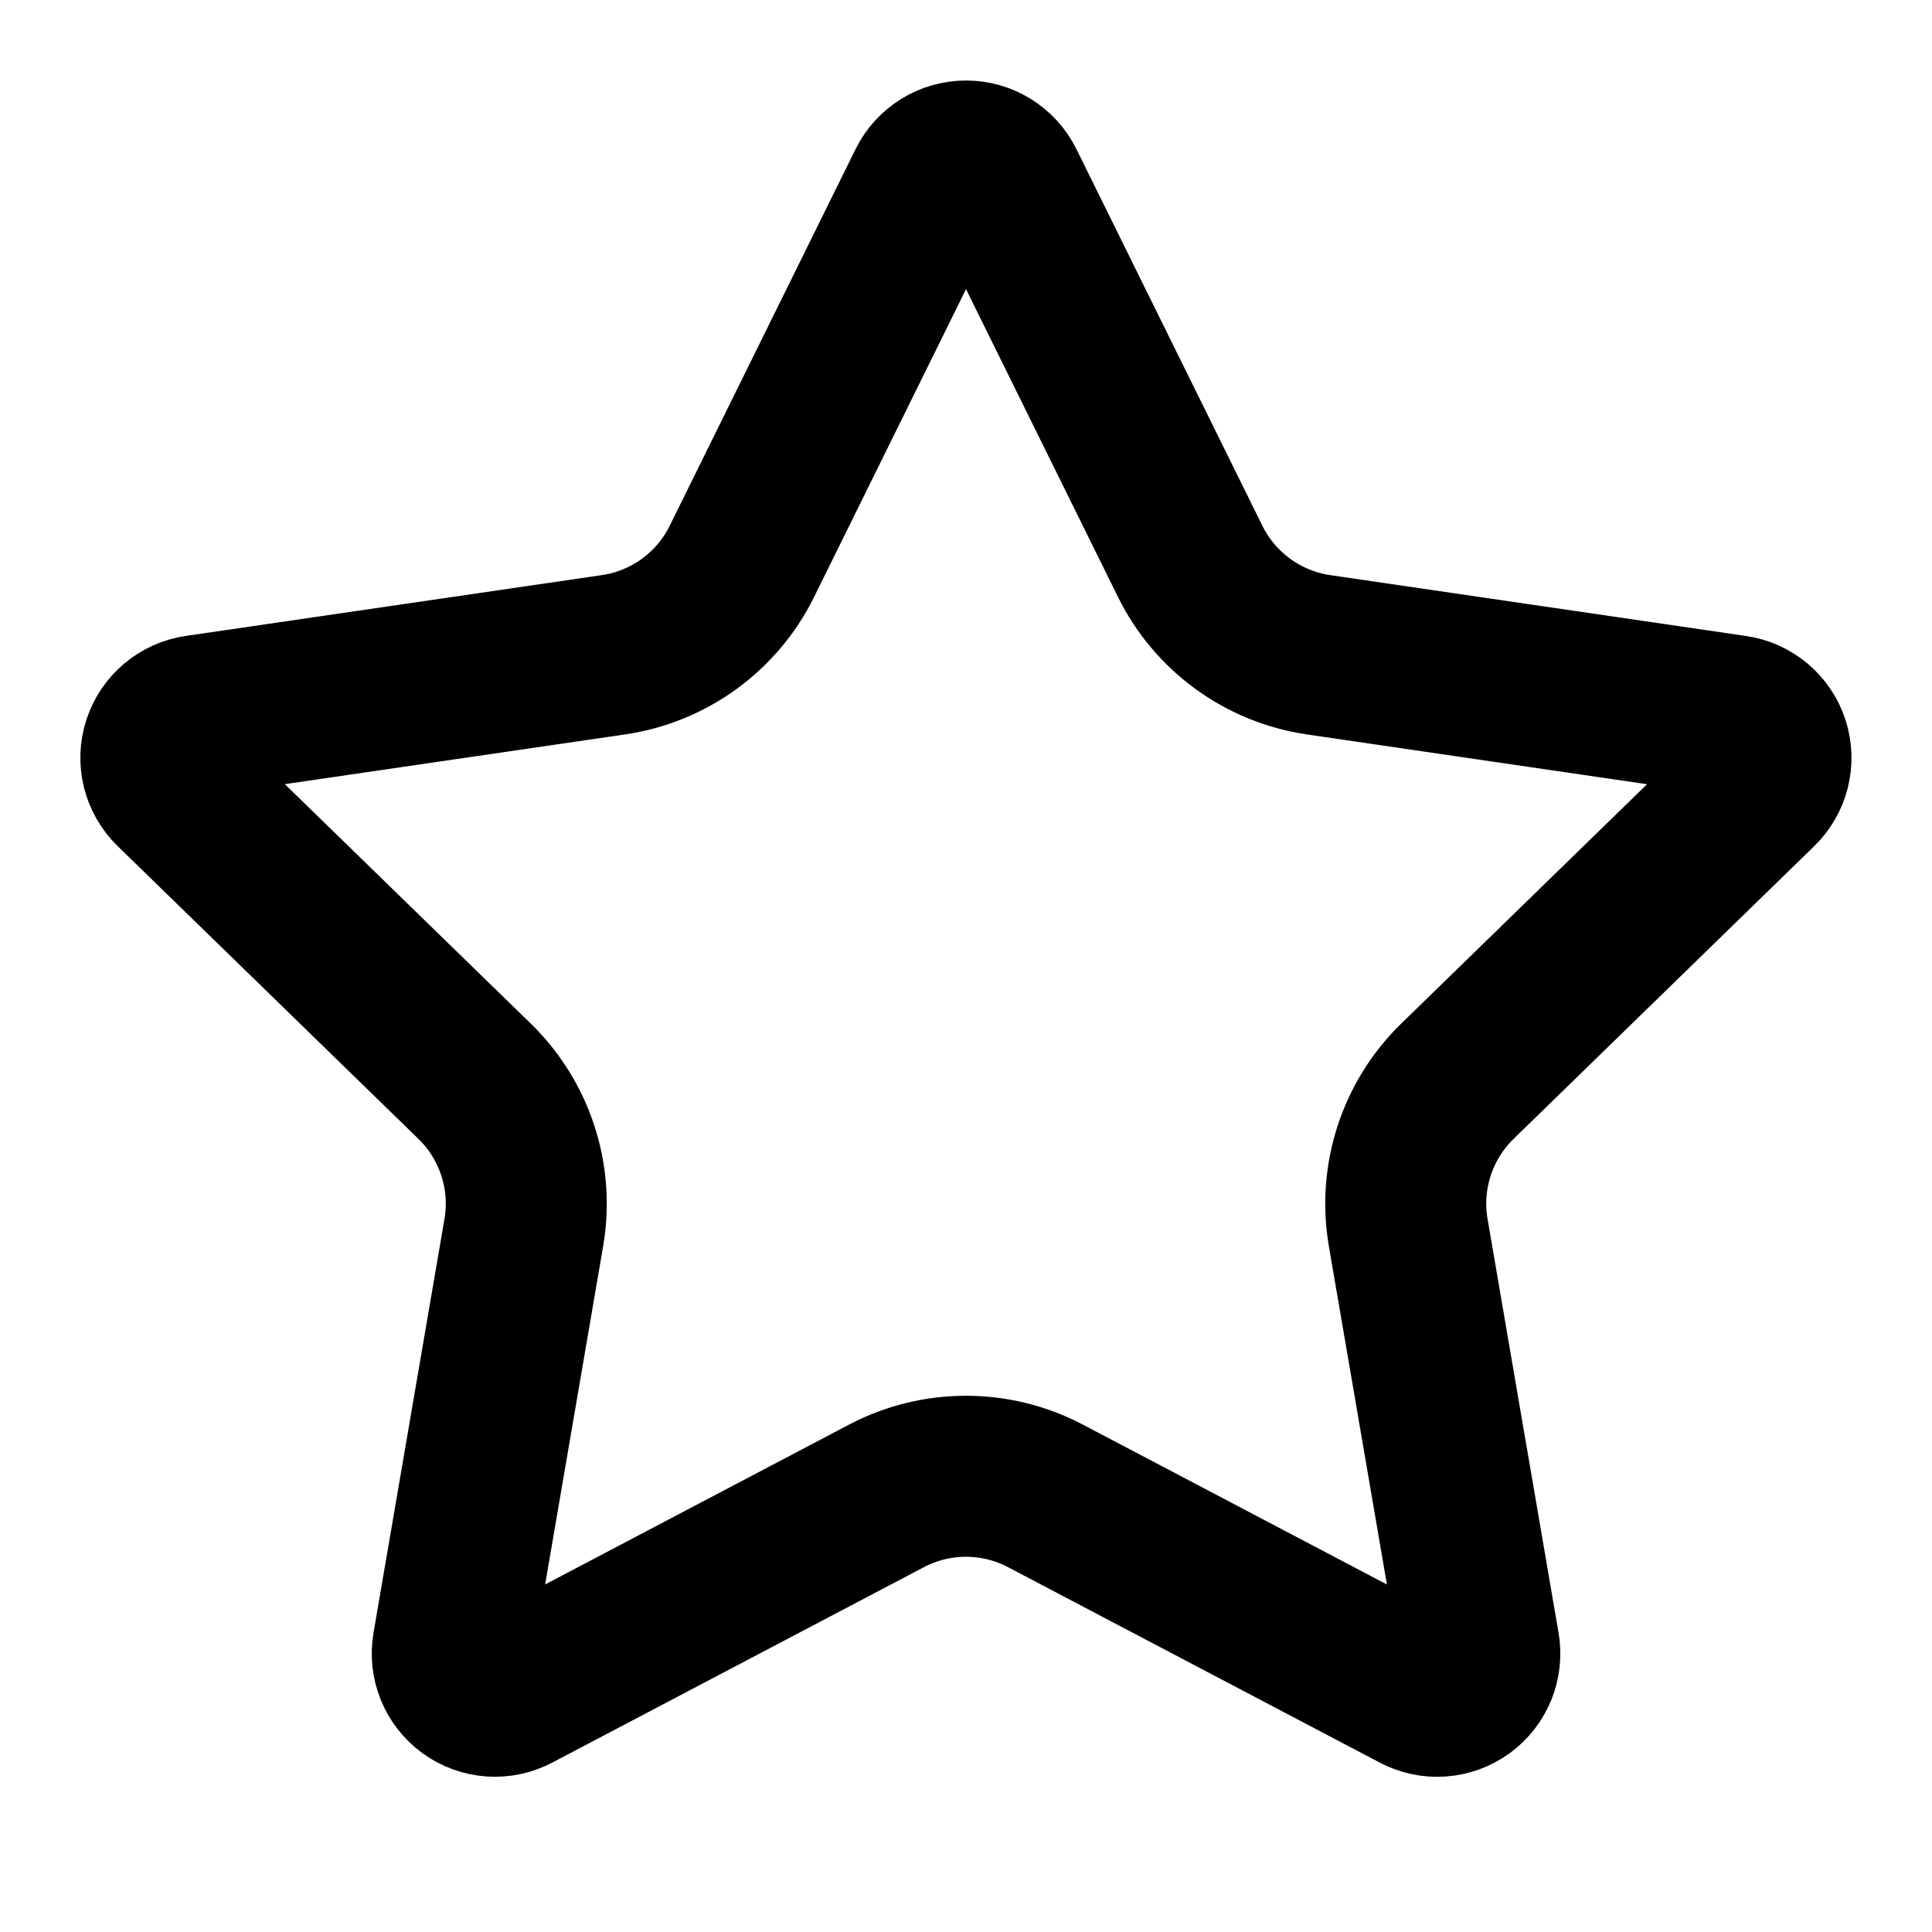
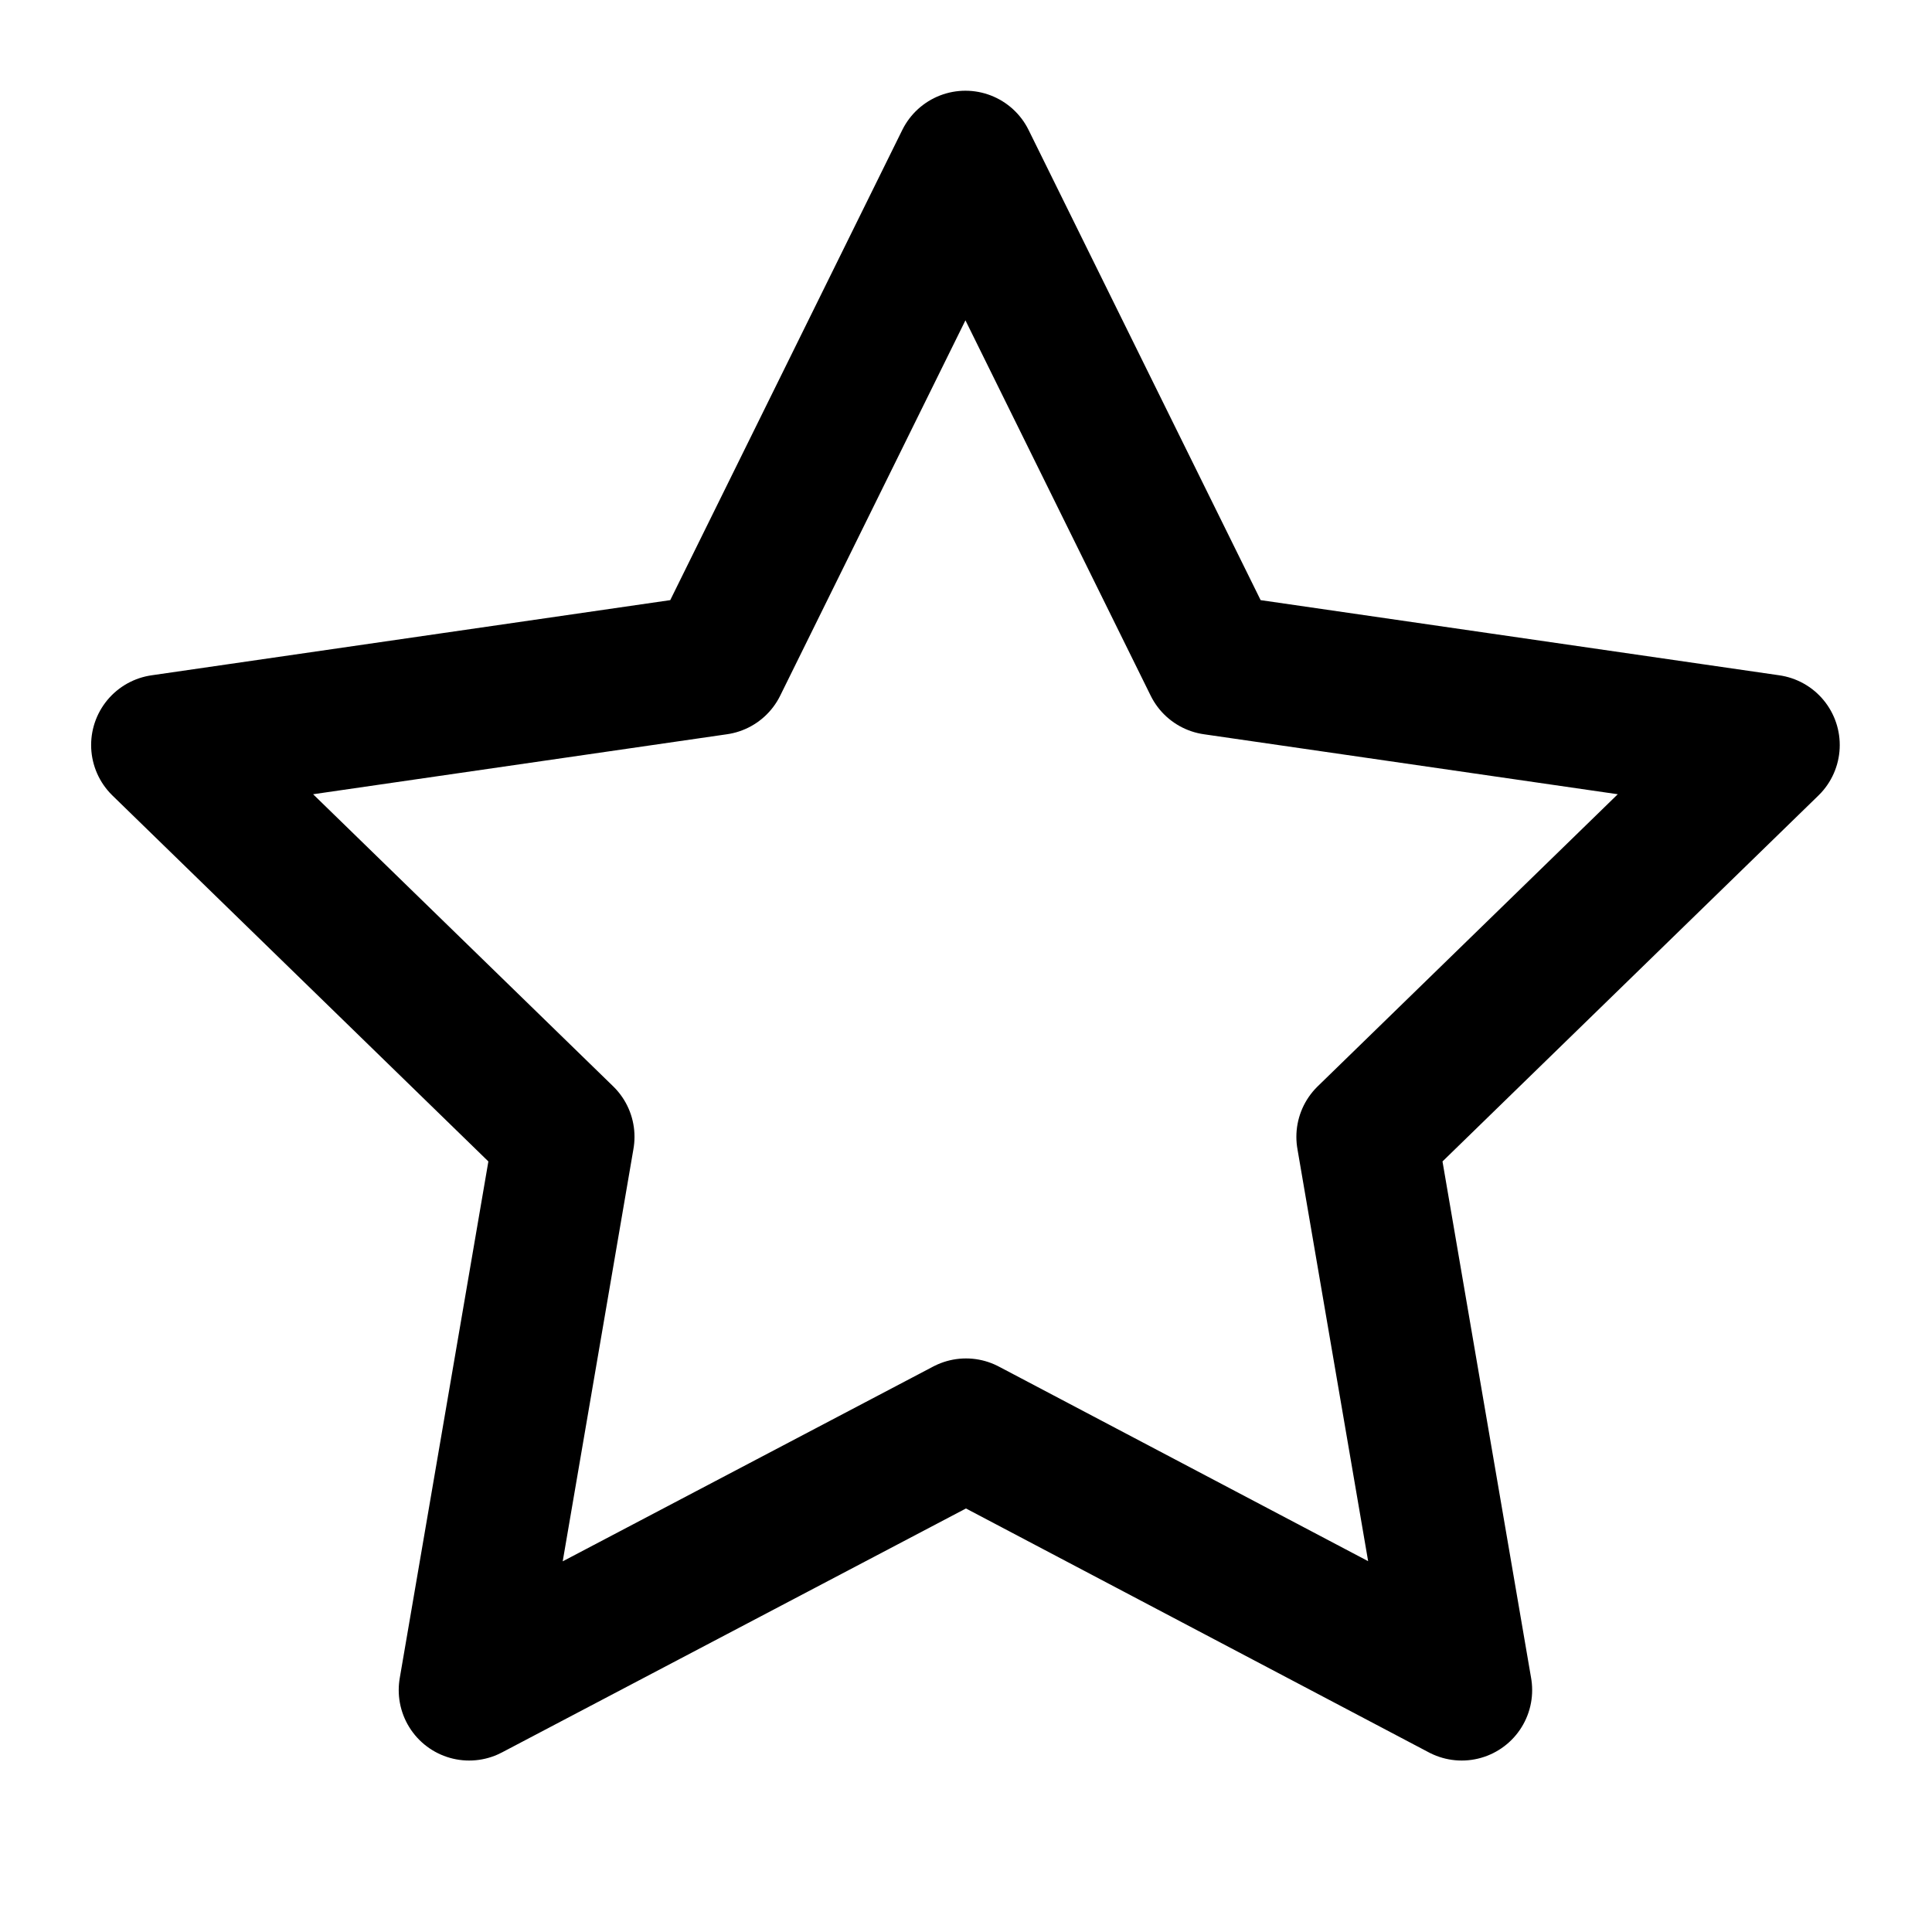
- <svg xmlns="http://www.w3.org/2000/svg" width="24" height="24" viewBox="0 0 24 24" fill="none" stroke="currentColor" stroke-width="2" stroke-linecap="round" stroke-linejoin="round">
-   <path d="M11.525 2.295a.53.53 0 0 1 .95 0l2.31 4.679a2.123 2.123 0 0 0 1.595 1.16l5.166.756a.53.53 0 0 1 .294.904l-3.736 3.638a2.123 2.123 0 0 0-.611 1.878l.882 5.14a.53.53 0 0 1-.771.56l-4.618-2.428a2.122 2.122 0 0 0-1.973 0L6.396 21.01a.53.53 0 0 1-.77-.56l.881-5.139a2.122 2.122 0 0 0-.611-1.879L2.16 9.795a.53.53 0 0 1 .294-.906l5.165-.755a2.122 2.122 0 0 0 1.597-1.16z" />
+ <svg xmlns="http://www.w3.org/2000/svg" width="24" height="24" viewBox="0 0 24 24" fill="none" stroke="currentColor" stroke-width="1.75" stroke-linecap="round" stroke-linejoin="round">
+   <path d="M12 17.75l-6.172 3.245l1.179 -6.873l-5 -4.867l6.9 -1l3.086 -6.253l3.086 6.253l6.9 1l-5 4.867l1.179 6.873z" />
</svg>
